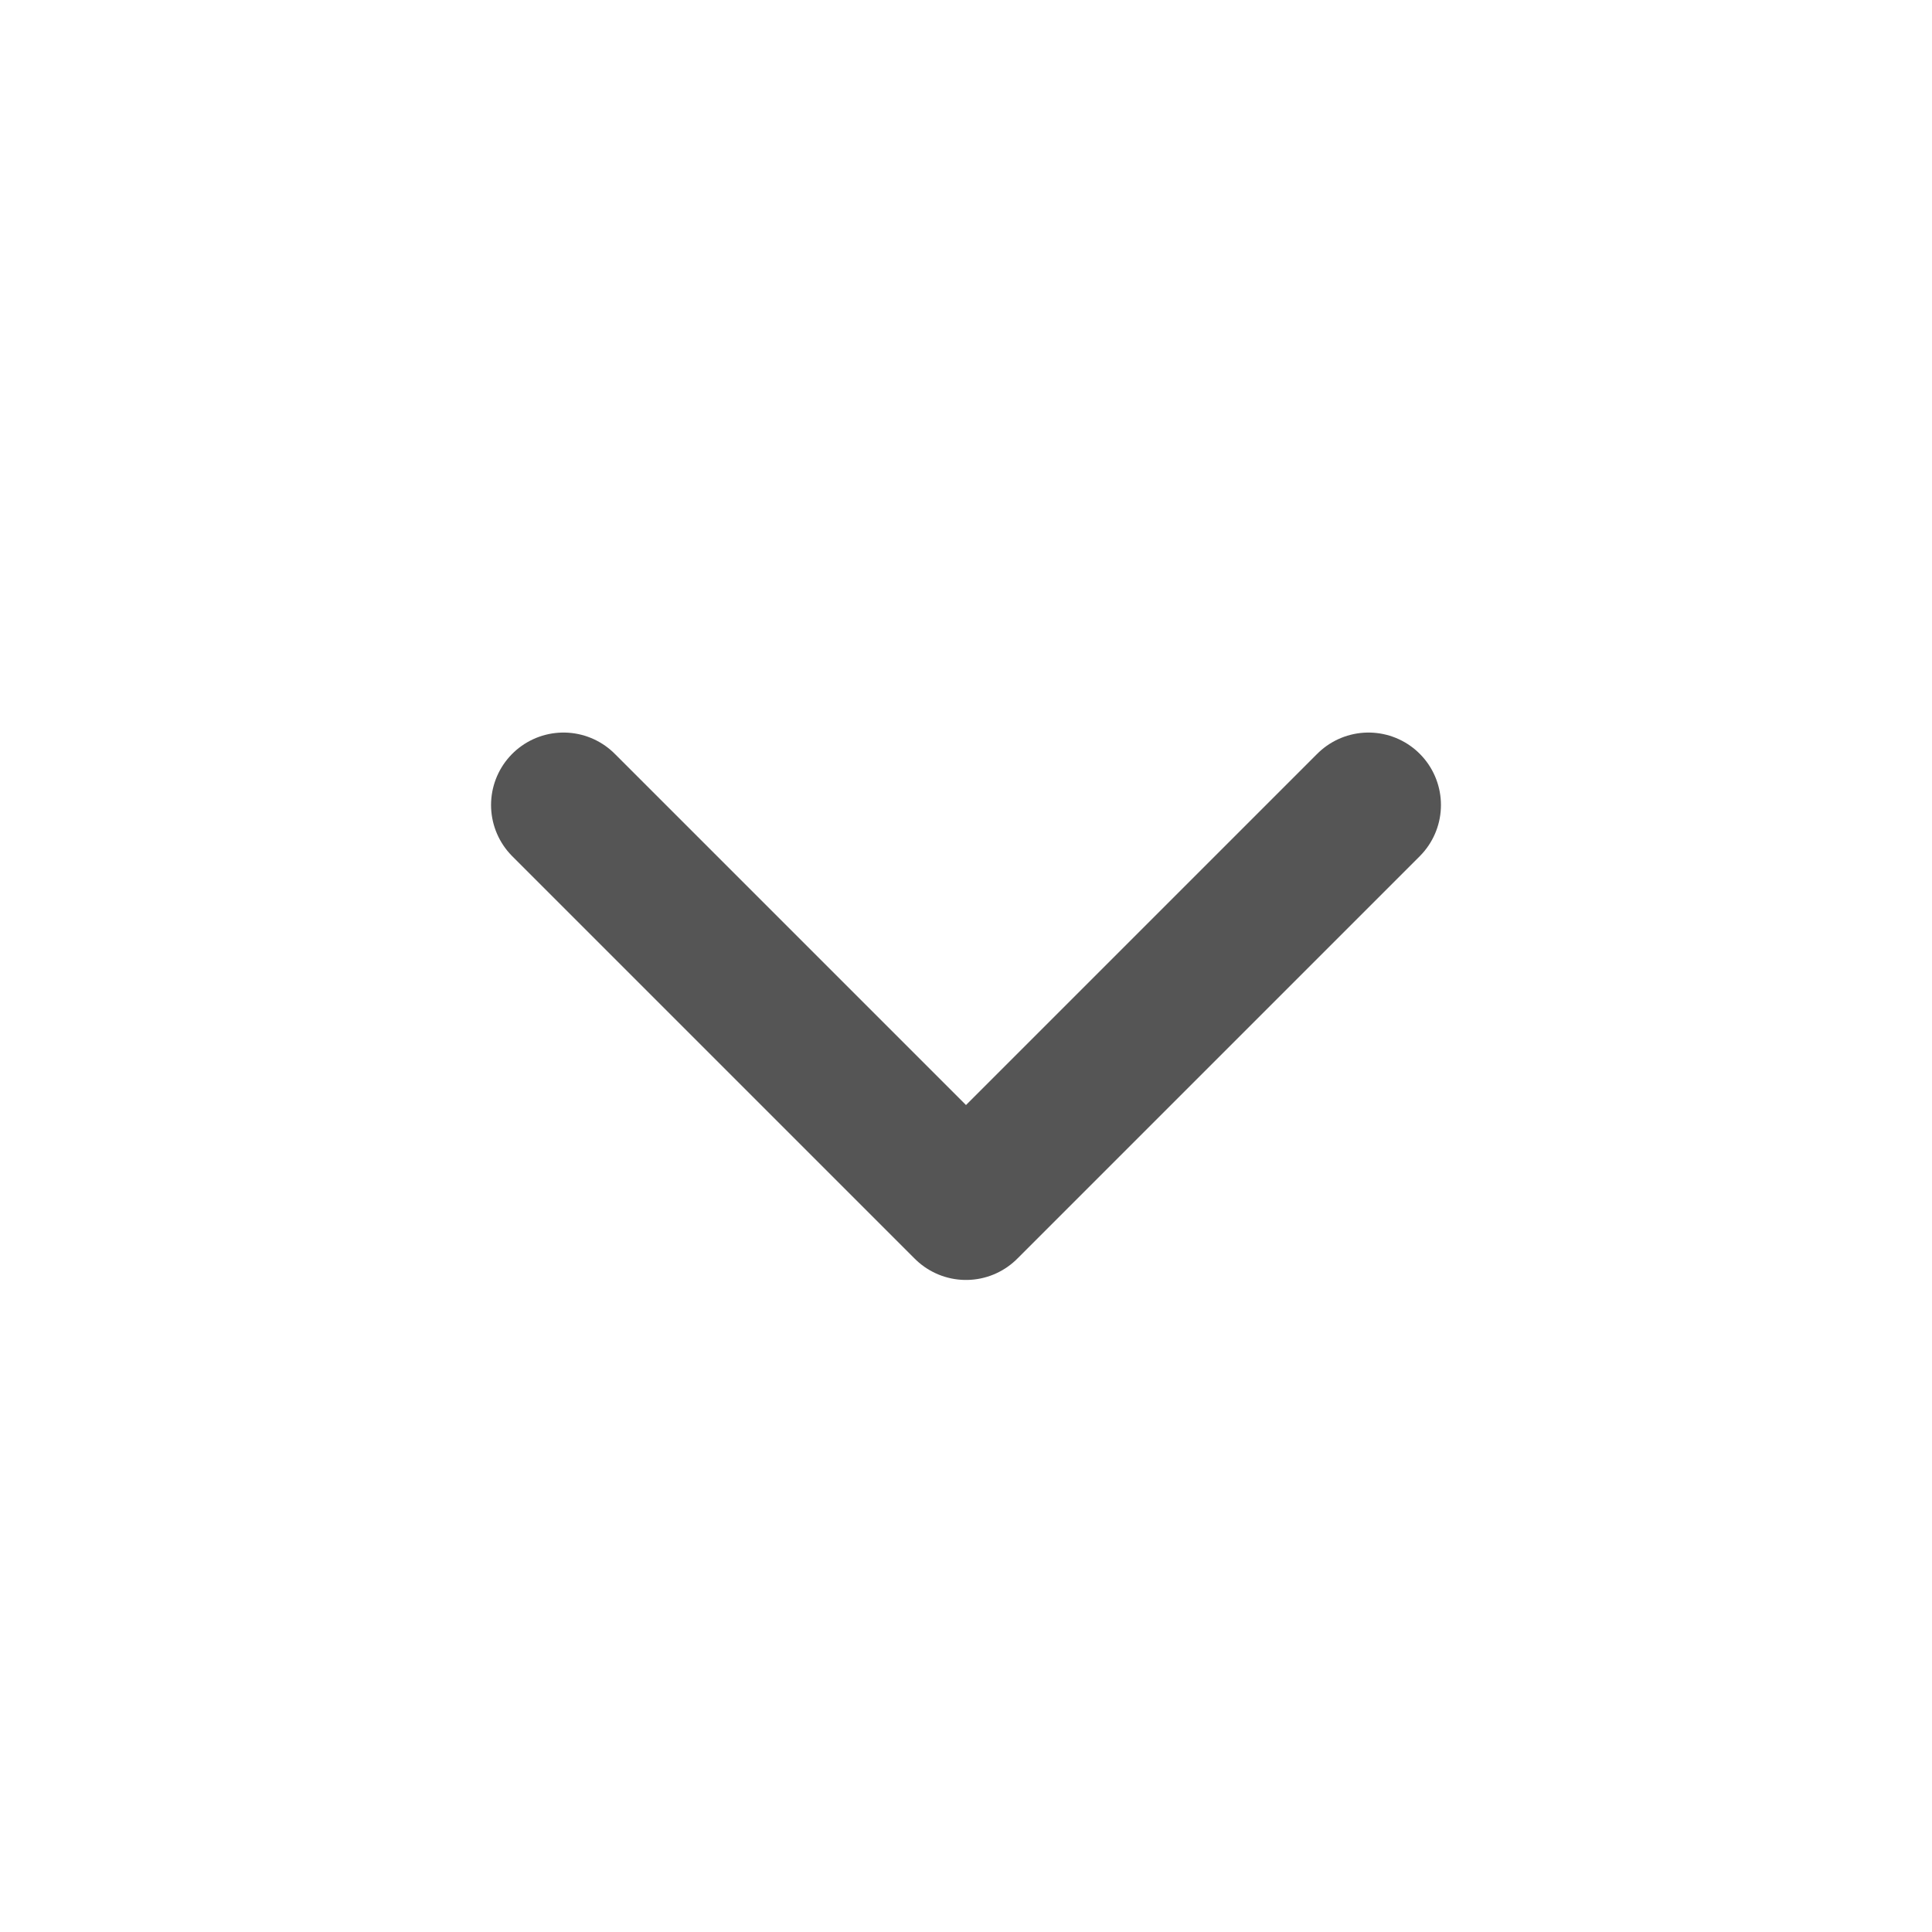
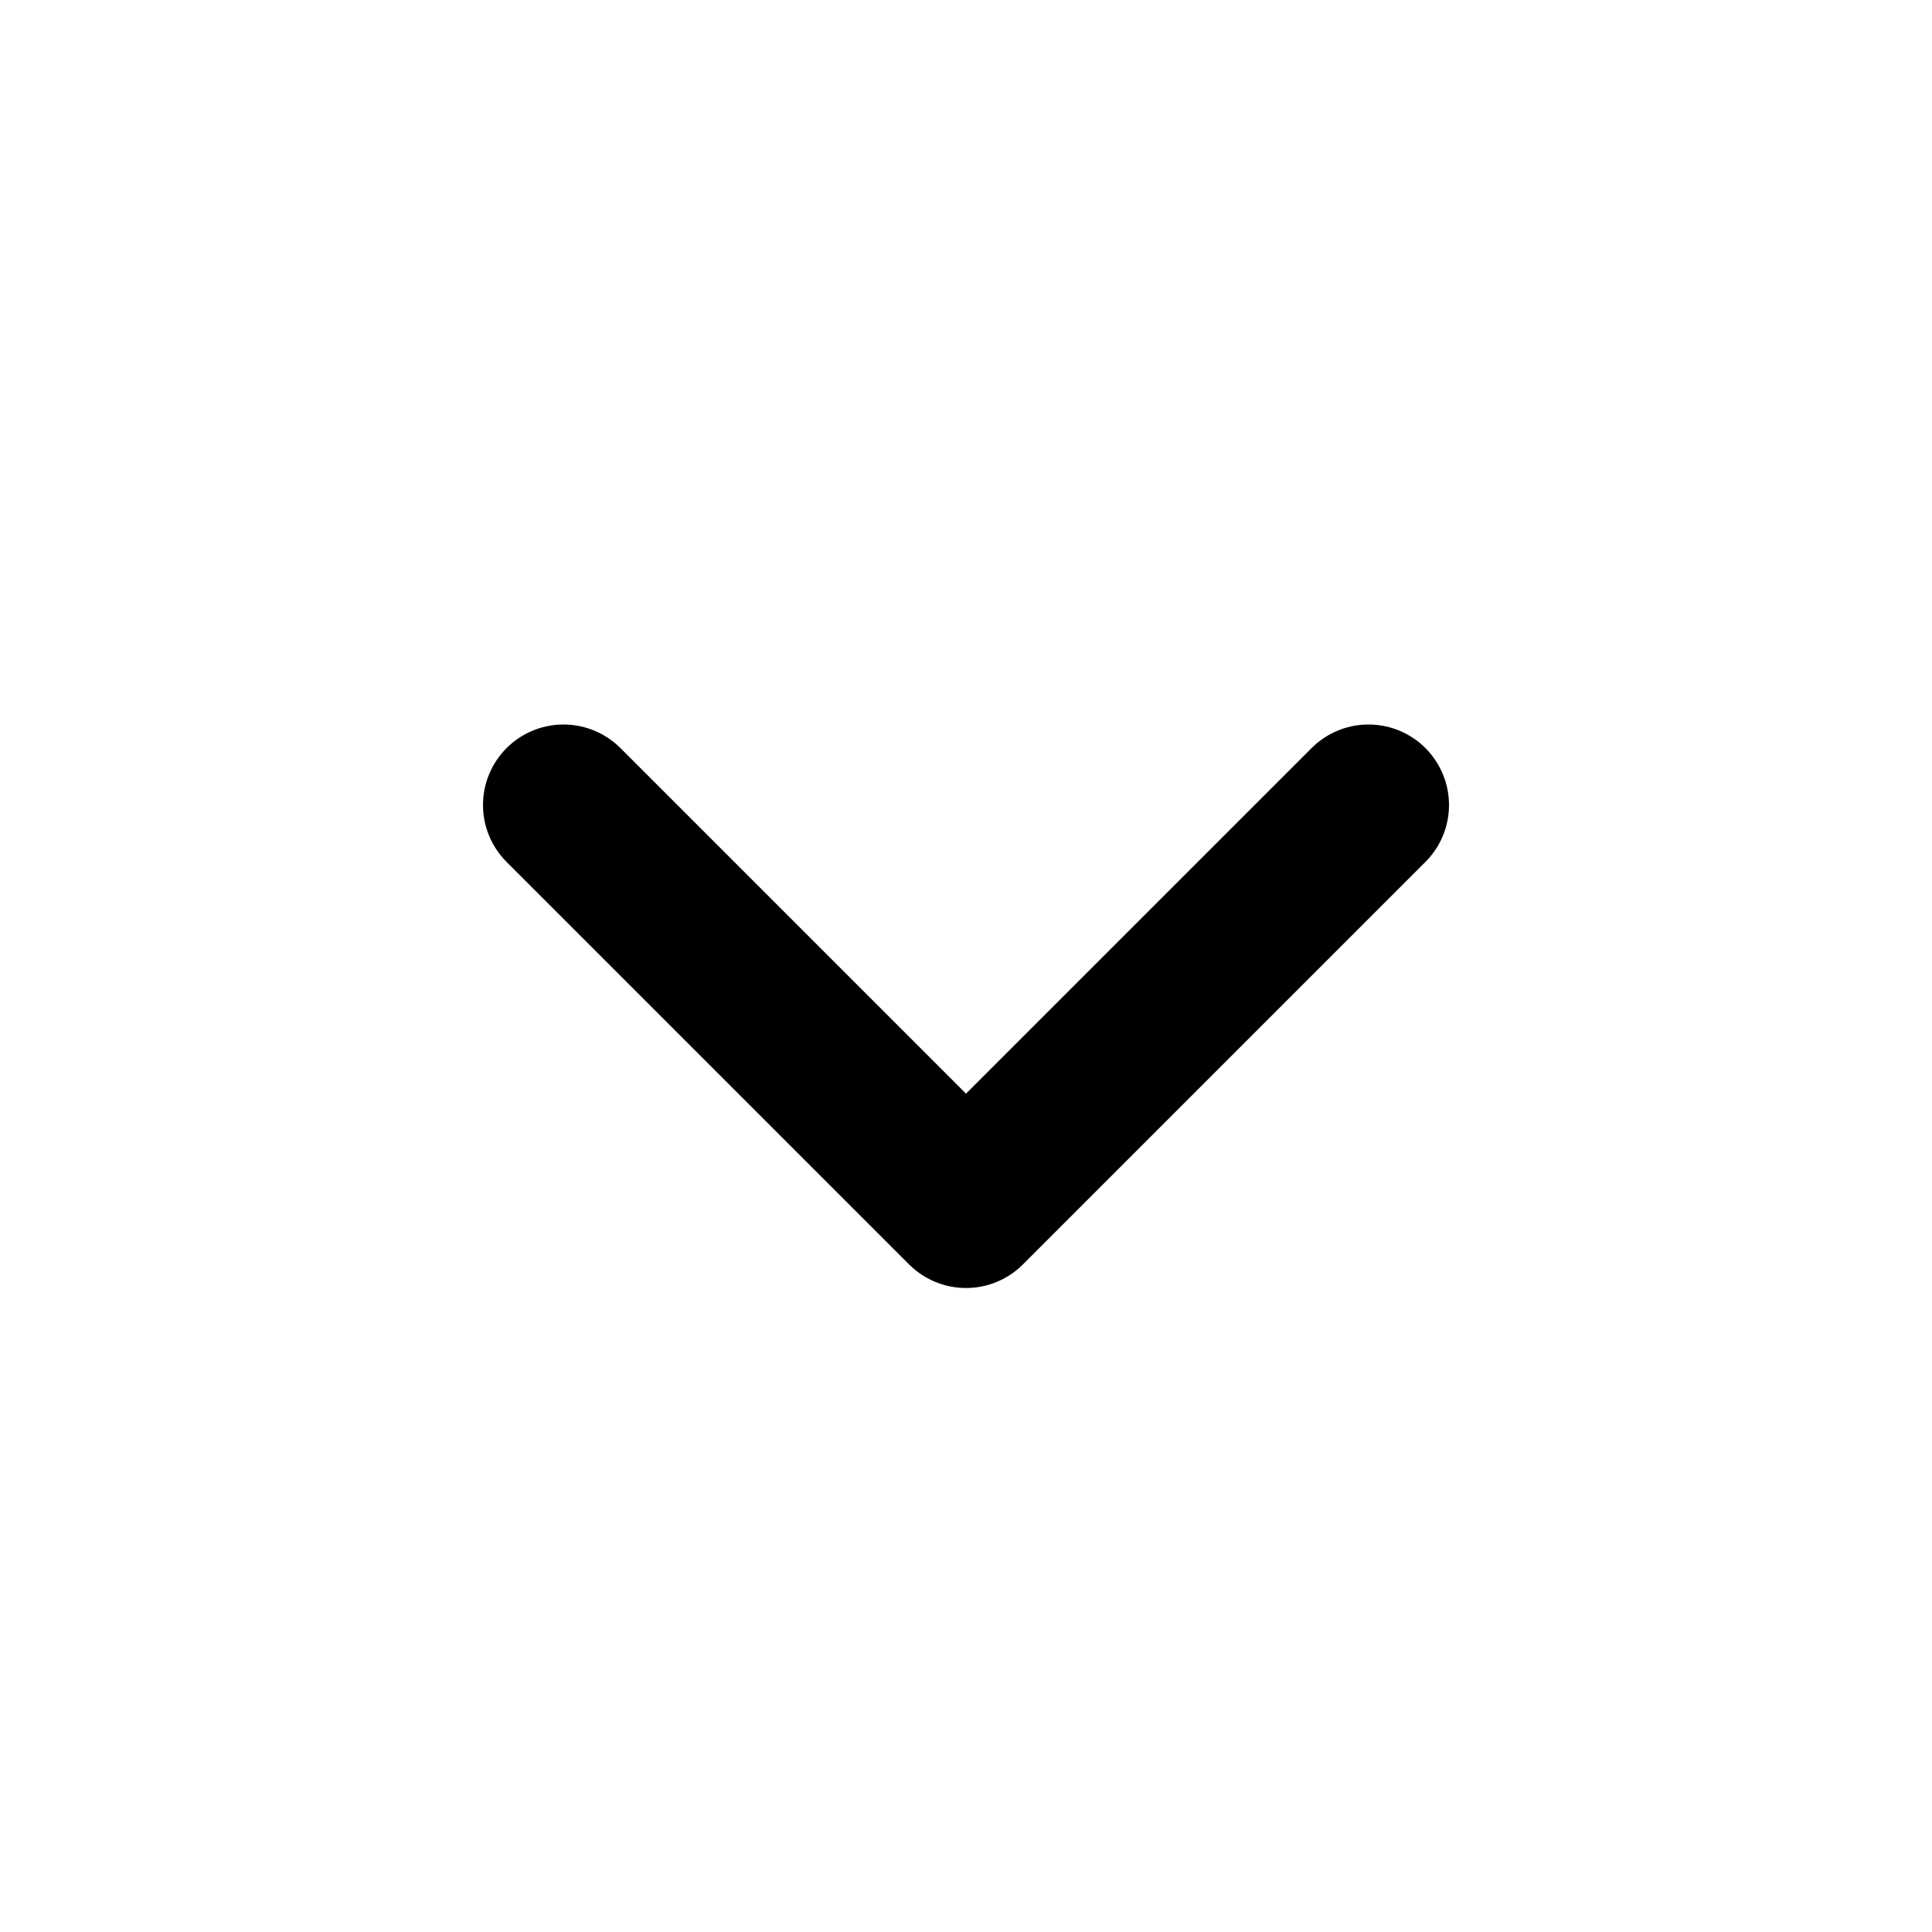
- <svg xmlns="http://www.w3.org/2000/svg" width="12" height="12" viewBox="0 0 24 24" fill="none" stroke="#555555" stroke-width="1.8" stroke-linecap="round" stroke-linejoin="round">
+ <svg xmlns="http://www.w3.org/2000/svg" width="14" height="14" viewBox="0 0 24 24" fill="none" stroke="currentColor" stroke-width="2" stroke-linecap="round" stroke-linejoin="round">
  <path d="m7 10 5 5 5-5" />
</svg>
